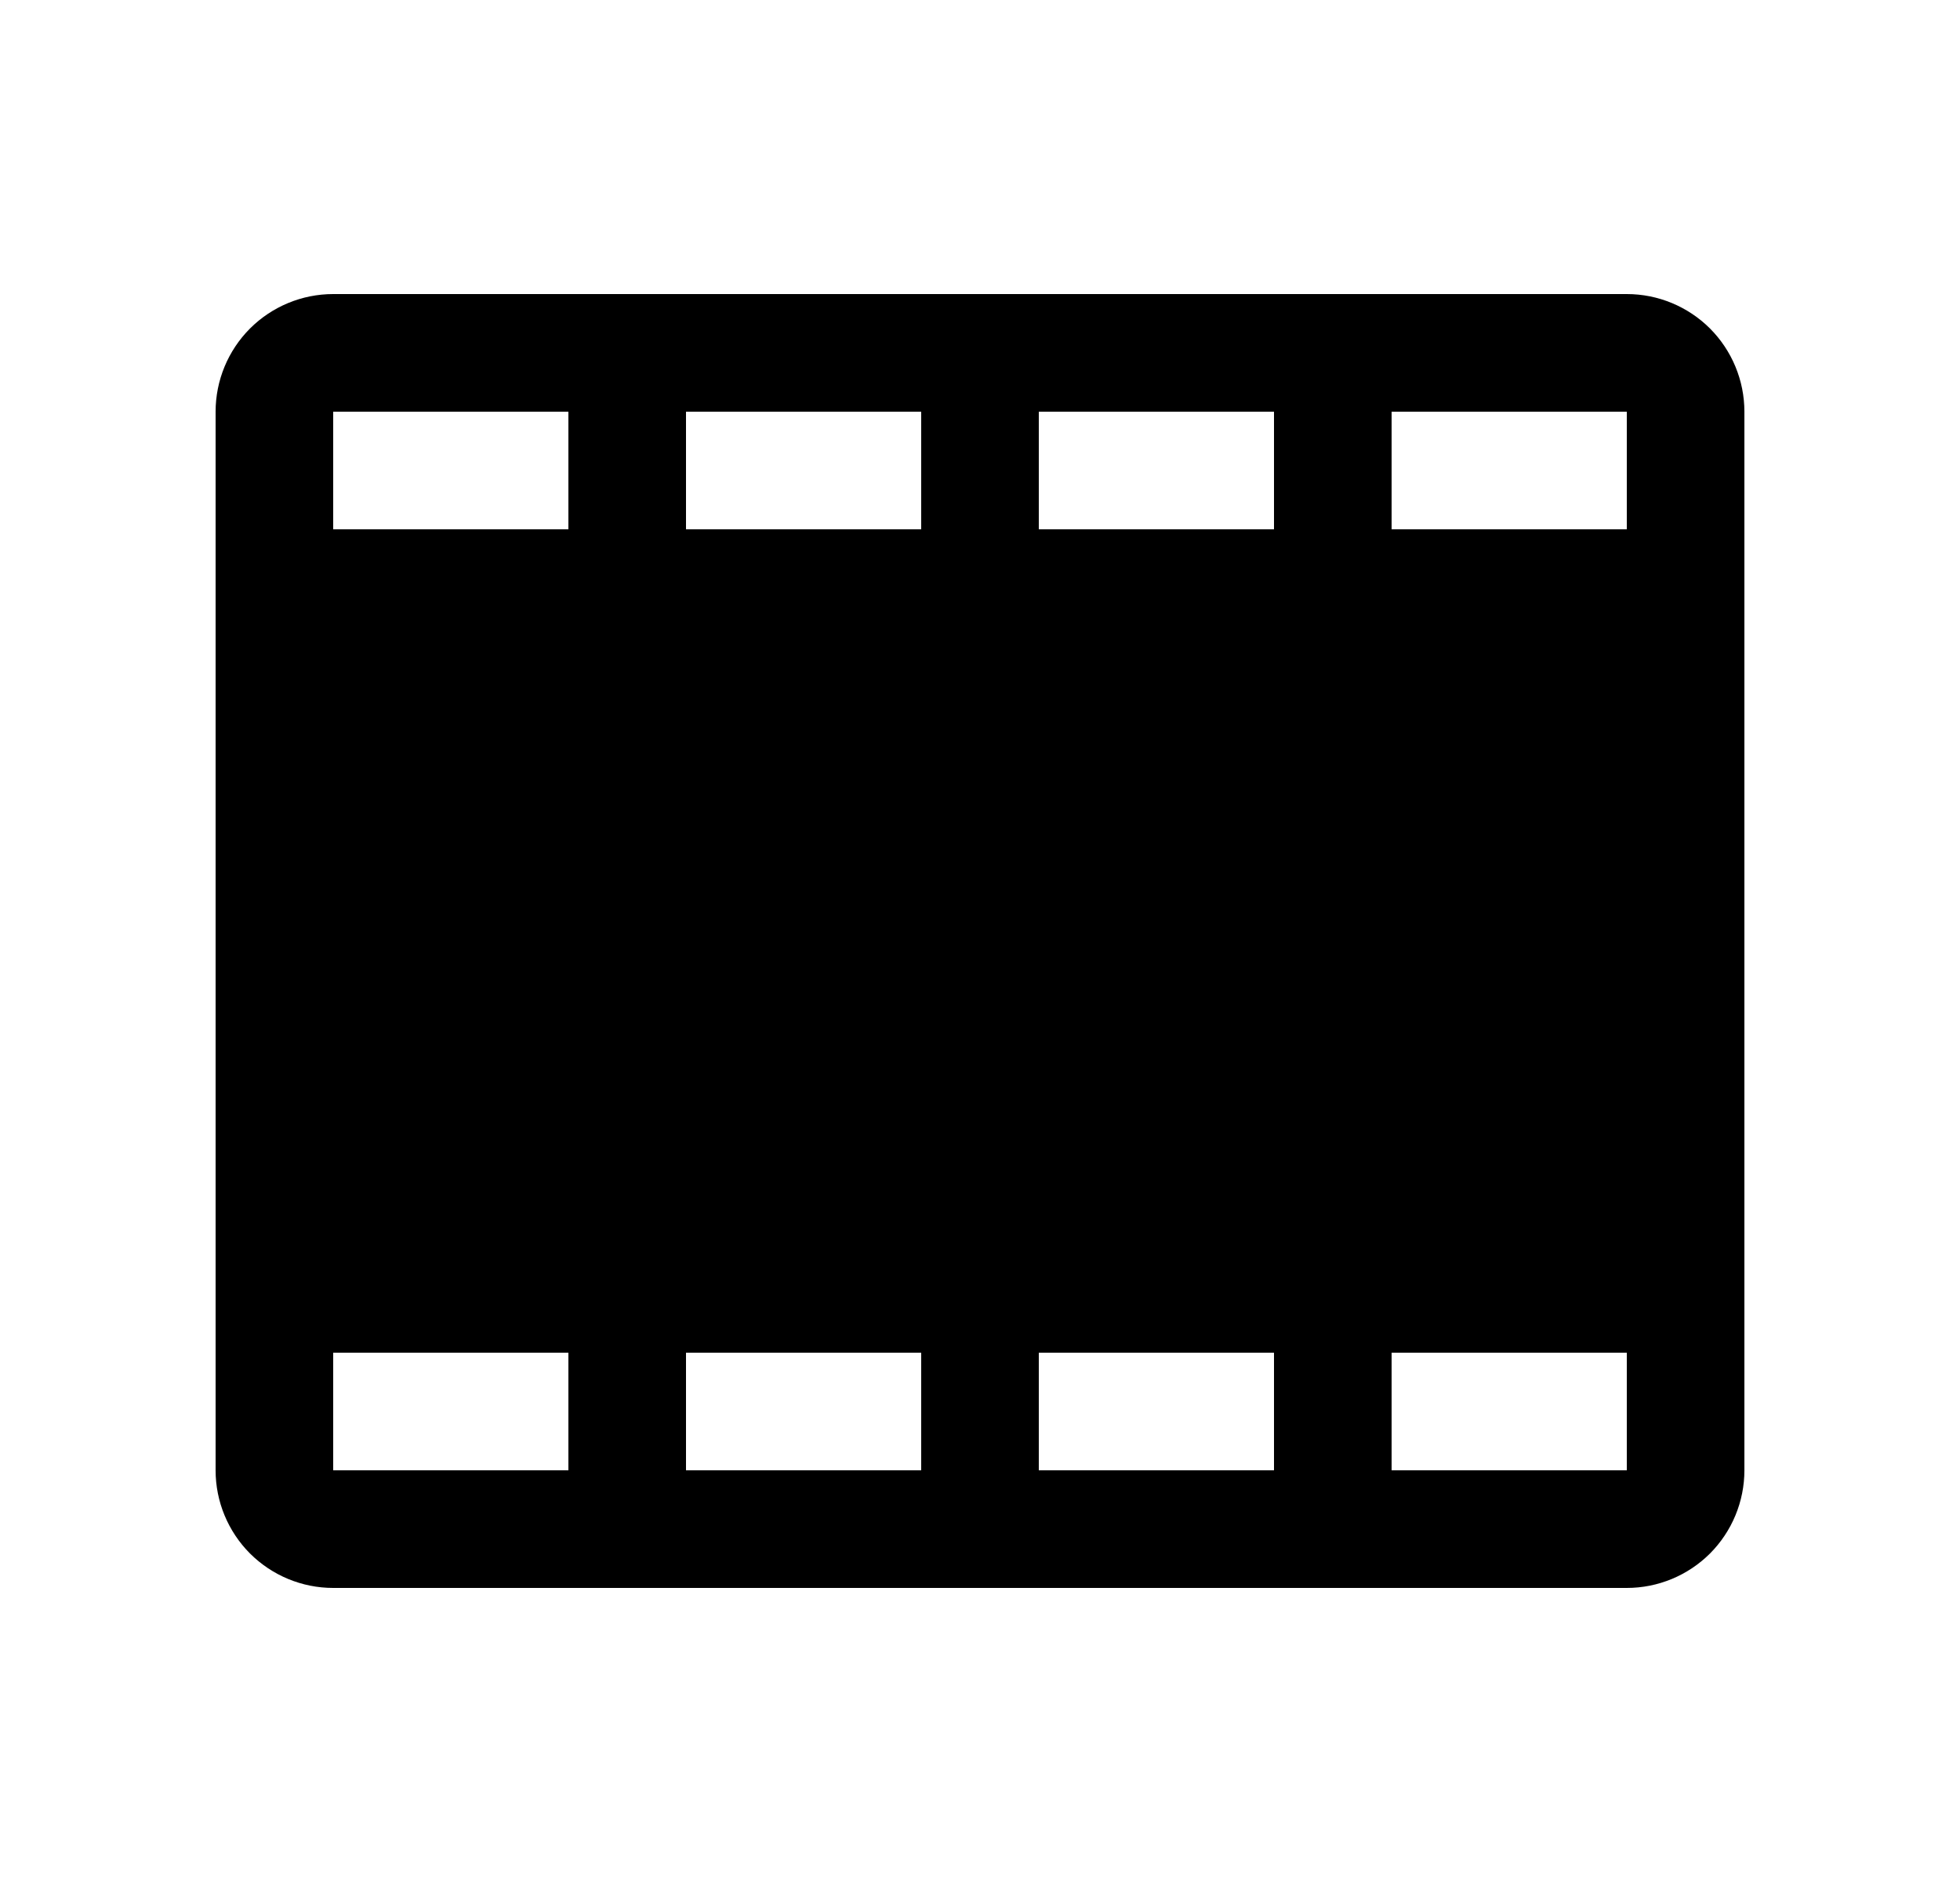
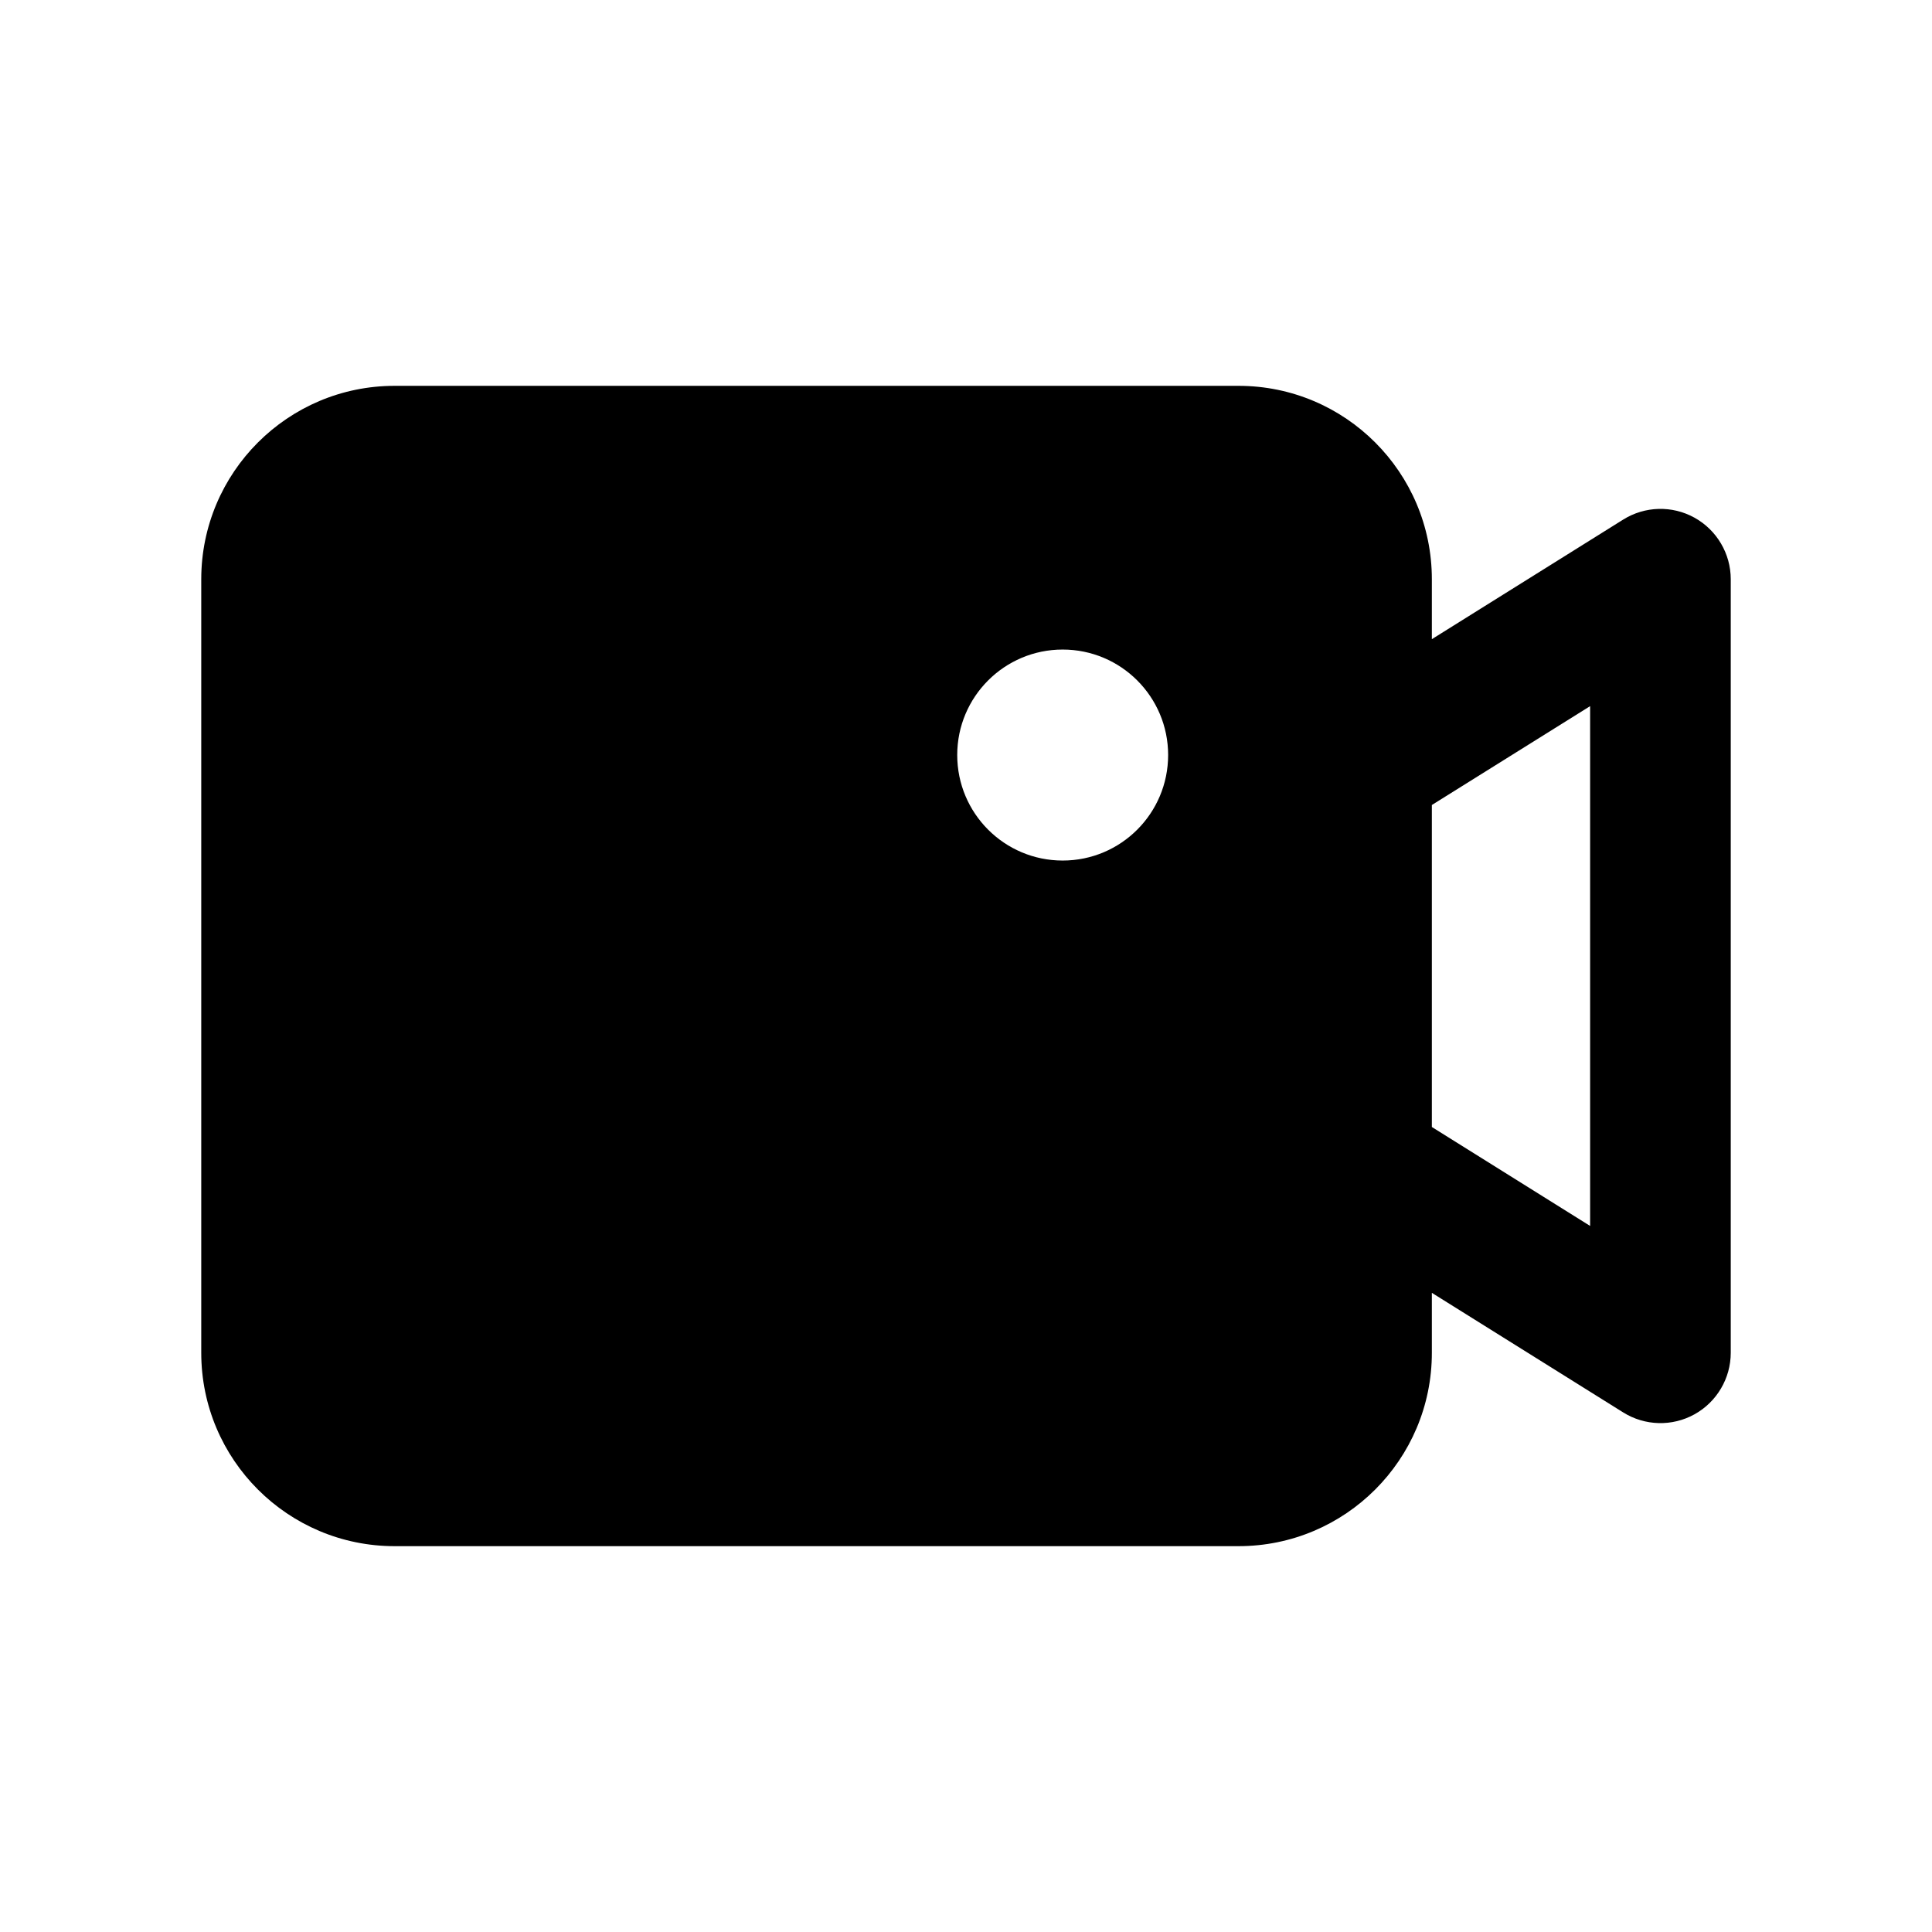
- <svg xmlns="http://www.w3.org/2000/svg" width="25" height="24" viewBox="0 0 25 24" fill="none">
-   <path d="M20.75 3.75H4.25C3.852 3.75 3.471 3.908 3.189 4.189C2.908 4.471 2.75 4.852 2.75 5.25V18.75C2.75 19.148 2.908 19.529 3.189 19.811C3.471 20.092 3.852 20.25 4.25 20.25H20.75C21.148 20.25 21.529 20.092 21.811 19.811C22.092 19.529 22.25 19.148 22.25 18.75V5.25C22.25 4.852 22.092 4.471 21.811 4.189C21.529 3.908 21.148 3.75 20.75 3.75ZM17.75 5.25H20.75V6.75H17.75V5.25ZM7.25 18.75H4.25V17.25H7.25V18.75ZM7.25 6.75H4.25V5.25H7.25V6.75ZM11.75 18.75H8.75V17.25H11.75V18.75ZM11.75 6.75H8.75V5.25H11.75V6.75ZM16.25 18.75H13.25V17.25H16.25V18.75ZM16.25 6.75H13.25V5.25H16.25V6.75ZM20.75 18.75H17.75V17.25H20.75V18.75Z" fill="black" />
+ <svg xmlns="http://www.w3.org/2000/svg" width="24" height="24" viewBox="0 0 24 24" fill="none">
+   <path fill-rule="evenodd" clip-rule="evenodd" d="M2.5 7.196C2.5 5.869 3.576 4.793 4.902 4.793H15.385C16.712 4.793 17.787 5.869 17.787 7.196V7.94L20.163 6.455C20.433 6.286 20.772 6.277 21.05 6.431C21.327 6.585 21.5 6.878 21.5 7.195V16.805C21.5 17.122 21.327 17.415 21.05 17.569C20.772 17.723 20.433 17.714 20.163 17.545L17.787 16.06V16.805C17.787 18.131 16.712 19.207 15.385 19.207H4.902C3.576 19.207 2.5 18.131 2.5 16.805V7.196ZM17.787 14L19.753 15.229V8.772L17.787 10V14ZM14.511 9.379C14.511 10.103 13.925 10.69 13.201 10.69C12.477 10.69 11.891 10.103 11.891 9.379C11.891 8.656 12.477 8.069 13.201 8.069C13.925 8.069 14.511 8.656 14.511 9.379Z" fill="black" />
</svg>
